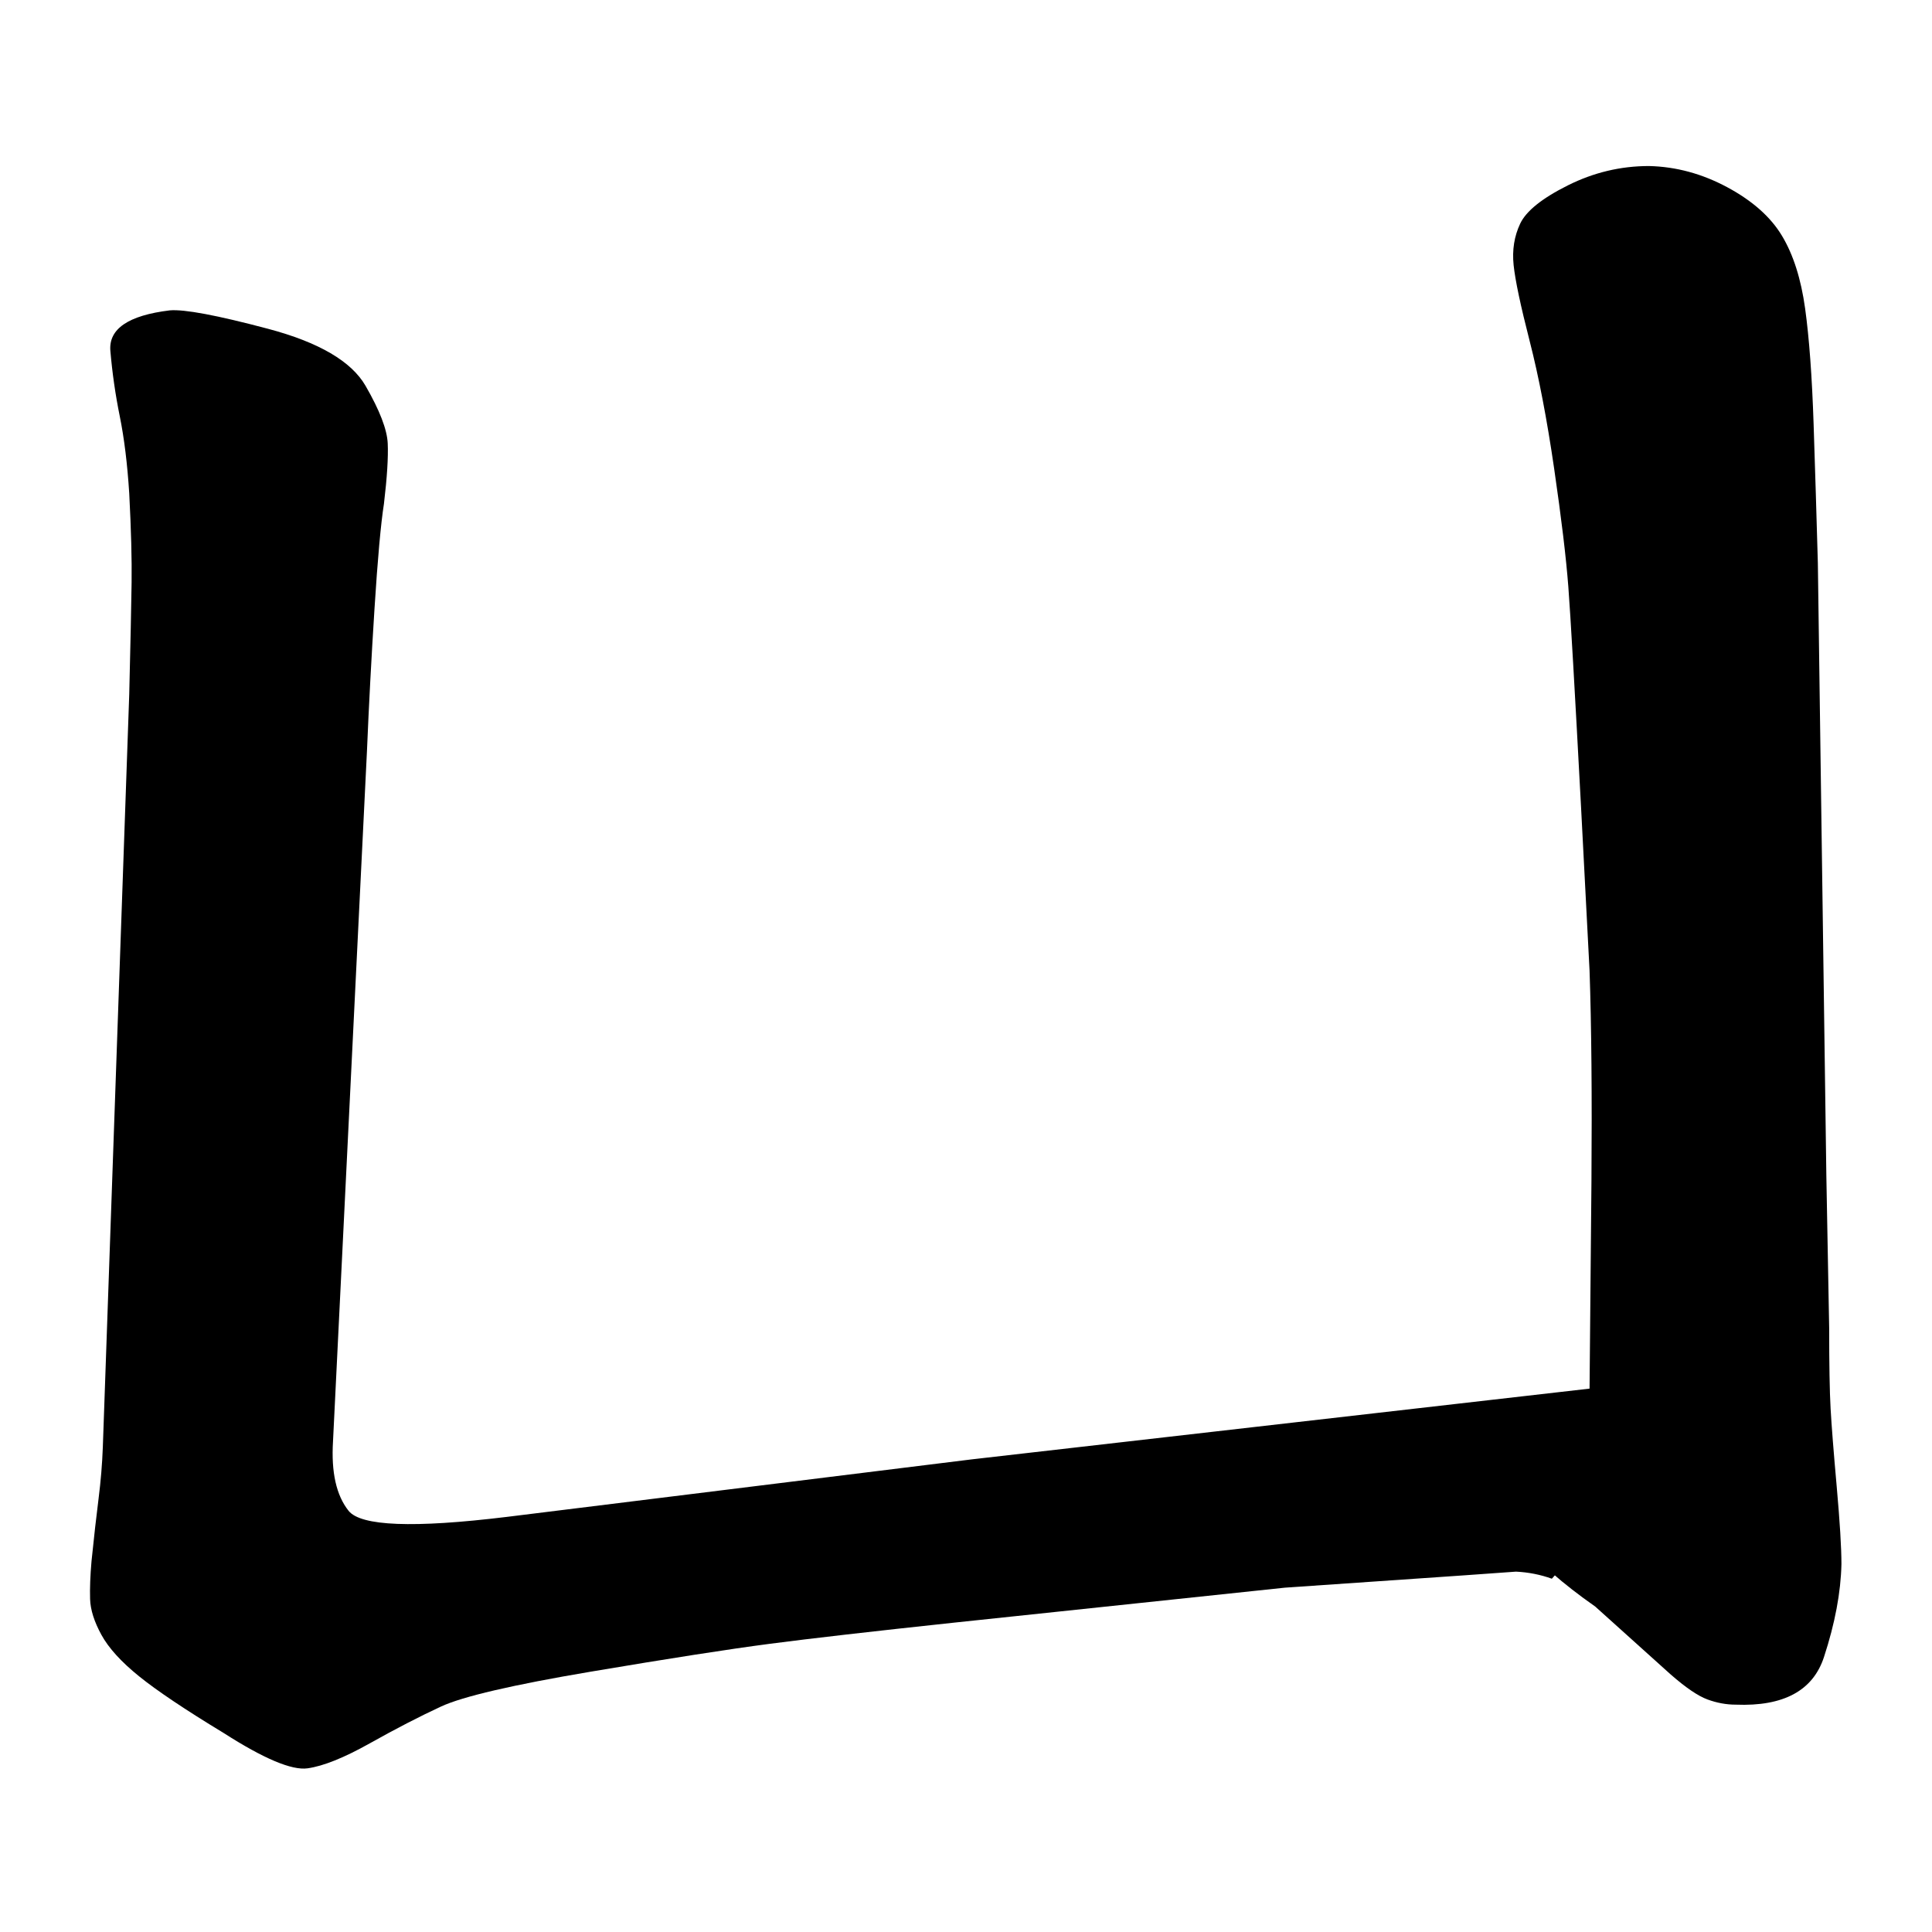
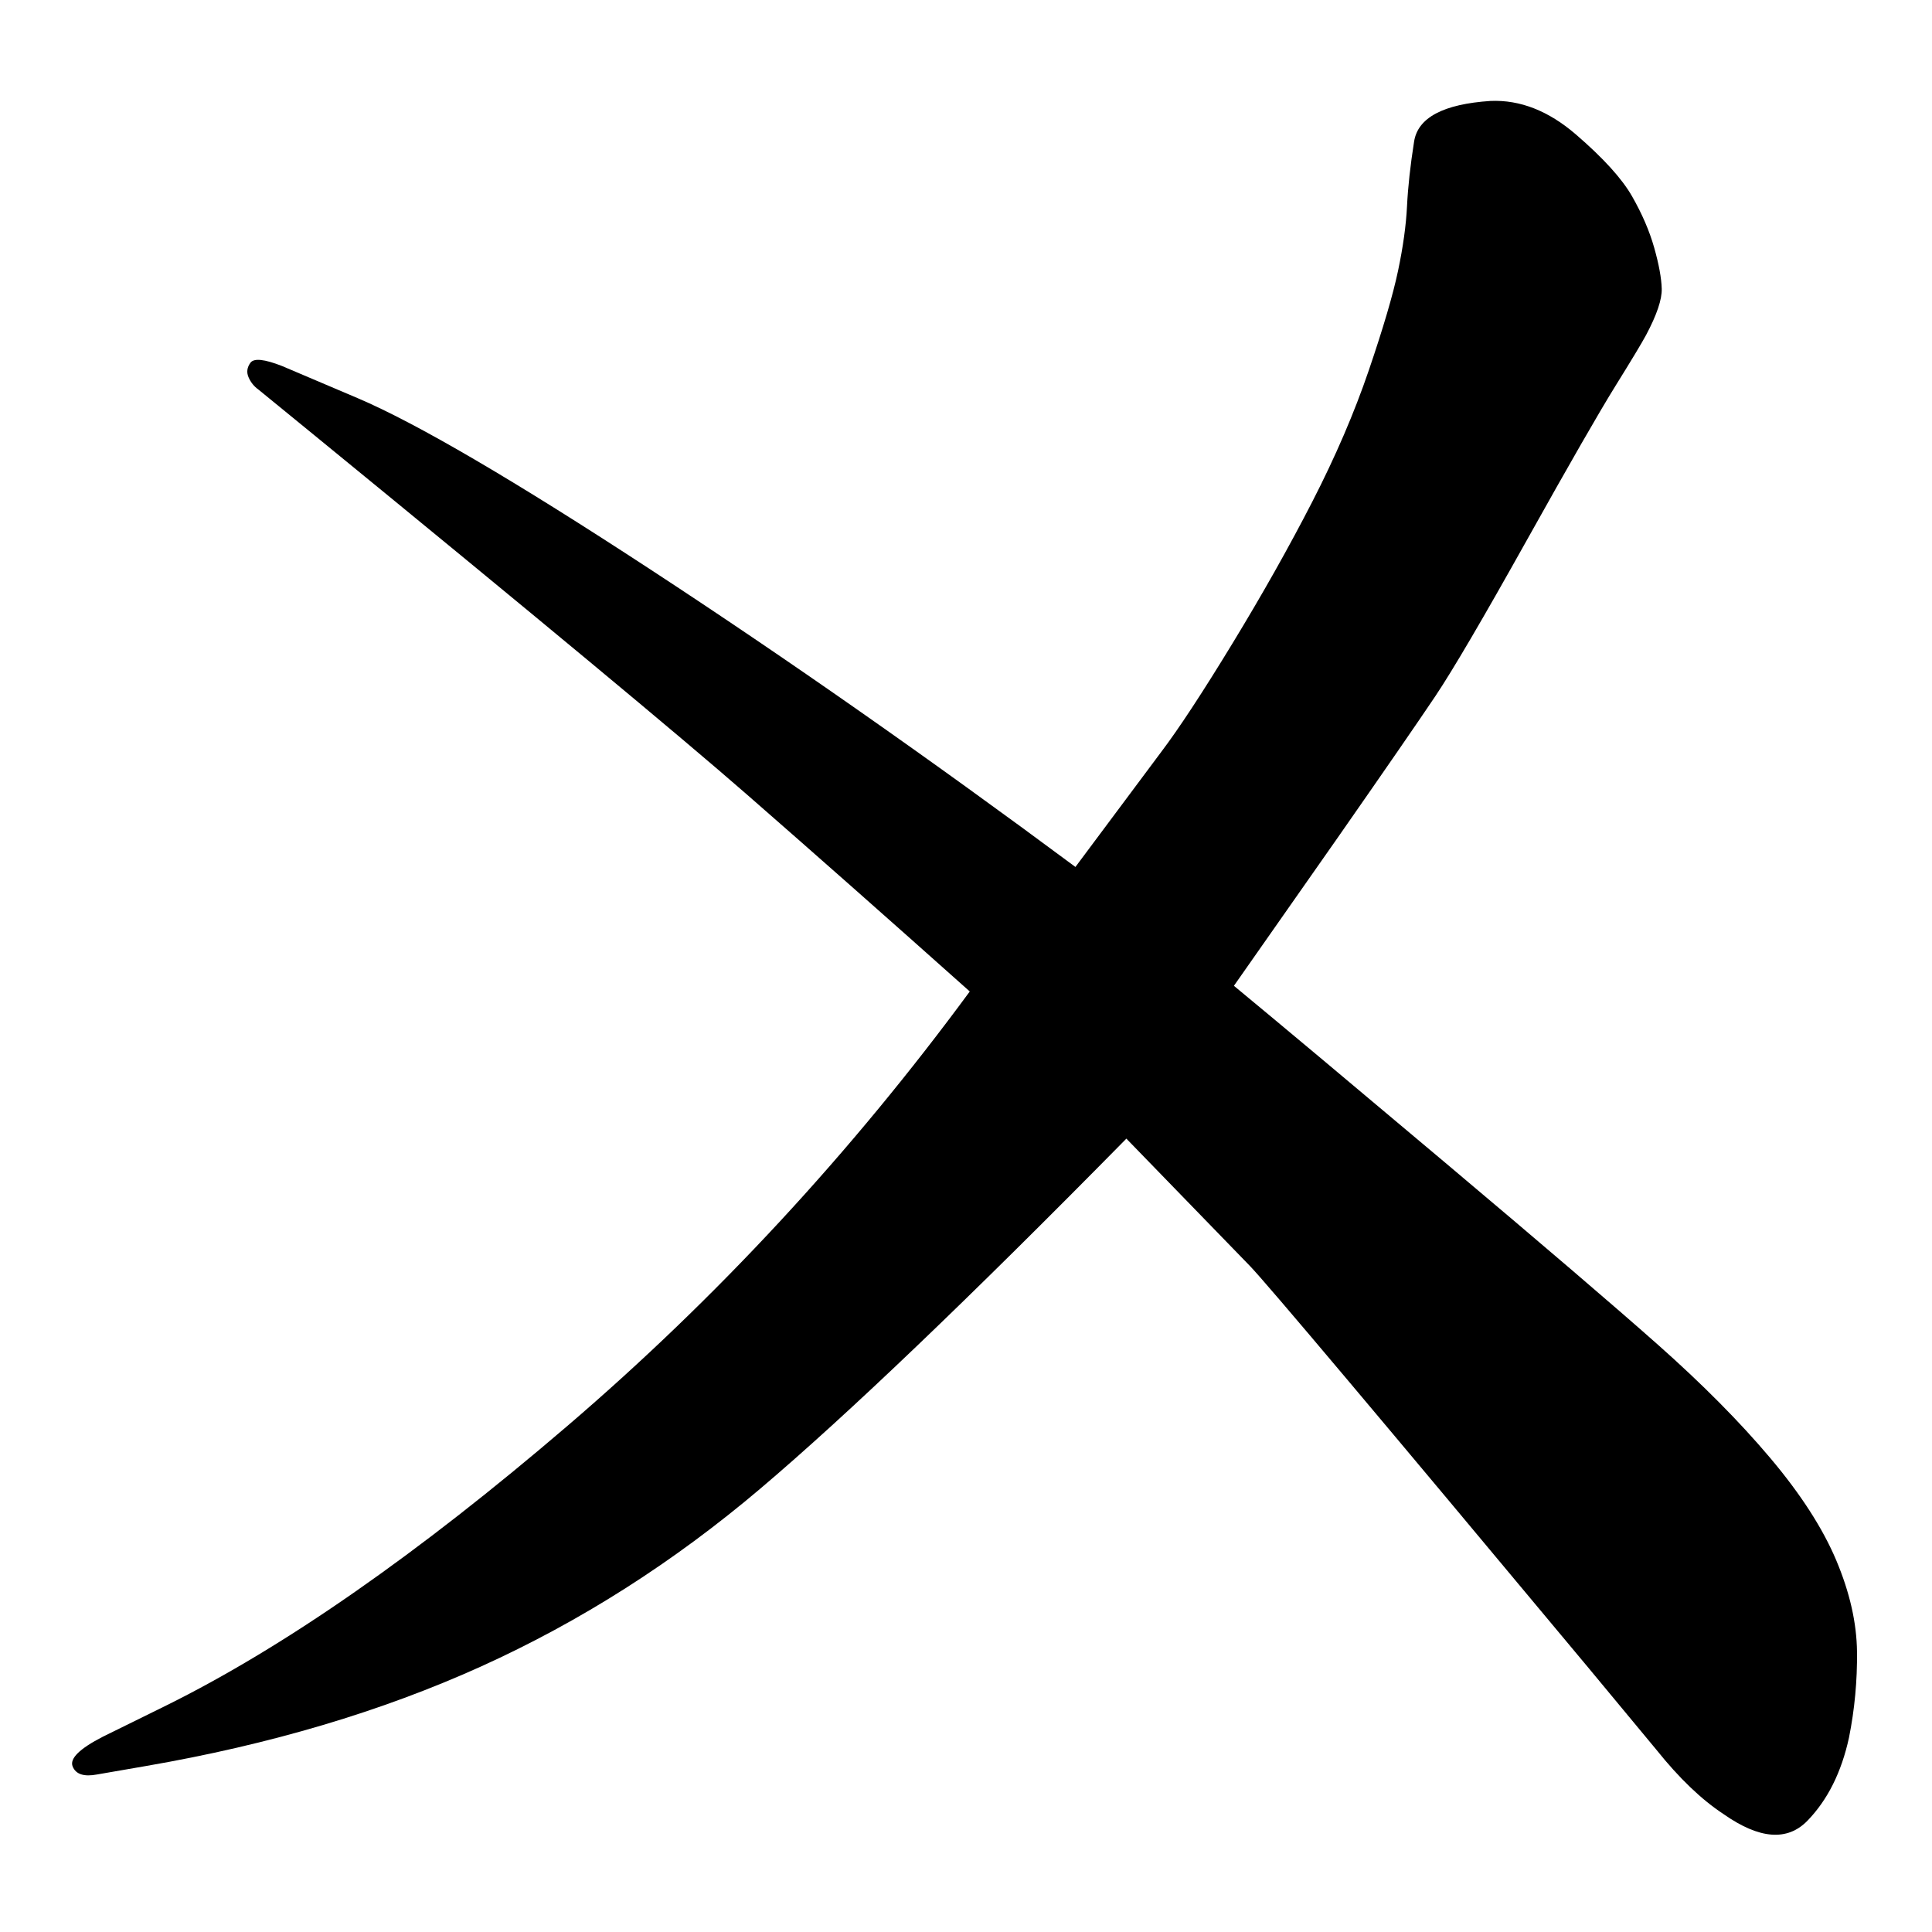
<svg xmlns="http://www.w3.org/2000/svg" width="2048" height="2048" viewBox="0 0 2048 2048" version="1.1">
  <g x="0" y="0">
    <g x="0" y="0">
-       <path d="M 1645 1673.5 Q 1627 1667, 1607 1666 L 1551 1670 L 1362 1683 L 1012 1720 Q 881 1734, 816 1742.5 Q 751 1751, 626.5 1772 Q 502 1793, 467.5 1809 Q 433 1825, 392 1848 Q 351 1871, 326 1874.5 Q 301 1878, 237 1837 Q 176 1800, 147.5 1777 Q 119 1754, 107.5 1733 Q 96 1712, 95.5 1695 Q 95 1678, 97 1655 Q 101 1616, 104.5 1588.5 Q 108 1561, 109 1534 L 137 736 Q 139 654, 139.5 617.5 Q 140 581, 137 523 Q 134 476, 127 441.5 Q 120 407, 117 372 Q 114 337, 180 329 Q 203 327, 284 348.5 Q 365 370, 387.5 409 Q 410 448, 411 470 Q 412 492, 407 534 Q 402 566, 397 645 Q 392 724, 389 796 L 353 1528 Q 350 1577, 369.5 1601.5 Q 389 1626, 537 1608 L 1030 1547 L 1685 1472 Q 1775 1532.75, 1645 1673.5 Z" fill="black" stroke-width="1" />
+       <path d="M 1140 919 L 1231 797 Q 1259 760, 1306.5 682 Q 1354 604, 1391 532 Q 1428 460, 1451 392.5 Q 1474 325, 1482 287 Q 1490 249, 1491.5 218.5 Q 1493 188, 1499 150 Q 1505 112, 1580 107 Q 1627 105, 1670.5 142.5 Q 1714 180, 1730 208 Q 1746 236, 1753.5 262.5 Q 1761 289, 1761.5 306 Q 1762 323, 1745 355 Q 1738 368, 1712.5 409 Q 1687 450, 1618 573.5 Q 1549 697, 1521.5 738 Q 1494 779, 1418 888 L 1308 1045 L 1194 1207 Q 944 1461, 806 1578 Q 668 1695, 510 1766.5 Q 352 1838, 155 1872 L 103 1881 Q 82 1885, 77 1872.5 Q 72 1860, 109 1841 L 176 1808 Q 364 1715, 601.5 1511.5 Q 839 1308, 1028 1051 L 1140 919 Z" fill="black" stroke-width="1" />
    </g>
    <g x="0" y="0">
-       <path d="M 1685 1472 L 1687 1252 Q 1688 1116, 1685 1029 L 1676 856 Q 1666 668, 1662.5 622 Q 1659 576, 1647.5 497 Q 1636 418, 1621.5 361.5 Q 1607 305, 1604.5 281 Q 1602 257, 1611.5 237 Q 1621 217, 1662 196.5 Q 1703 176, 1748 176 Q 1791 177, 1831 198.5 Q 1871 220, 1889 250 Q 1907 280, 1913.5 327 Q 1920 374, 1922.5 449.5 Q 1925 525, 1927 597 L 1936 1246 L 1939 1408 Q 1939 1466, 1940.5 1493 Q 1942 1520, 1947 1576 Q 1952 1632, 1952 1658 Q 1951 1703, 1933.5 1756.5 Q 1916 1810, 1840 1807 Q 1825 1807, 1810 1801.5 Q 1795 1796, 1771 1775 L 1691 1703 Q 1483 1557.5, 1685 1472 Z" fill="black" stroke-width="1" />
+       <path d="M 1028 1051 Q 898 935, 791.5 842 Q 685 749, 334 462 L 274 413 Q 267 408, 263.5 400 Q 260 392, 265.5 384.5 Q 271 377, 299 388 L 379 422 Q 473 462, 690 604 Q 907 746, 1140 919 L 1308 1045 Q 1377 1102, 1532 1232.5 Q 1687 1363, 1757.5 1425.5 Q 1828 1488, 1876.5 1545.5 Q 1925 1603, 1946.5 1654 Q 1968 1705, 1968.5 1751 Q 1969 1797, 1960 1842 Q 1948 1897, 1916 1930 Q 1884 1963, 1827 1923 Q 1792 1900, 1756 1855 L 1683 1767 Q 1352 1370, 1325 1342 L 1194 1207 L 1028 1051 Z" fill="black" stroke-width="1" />
    </g>
  </g>
</svg>
